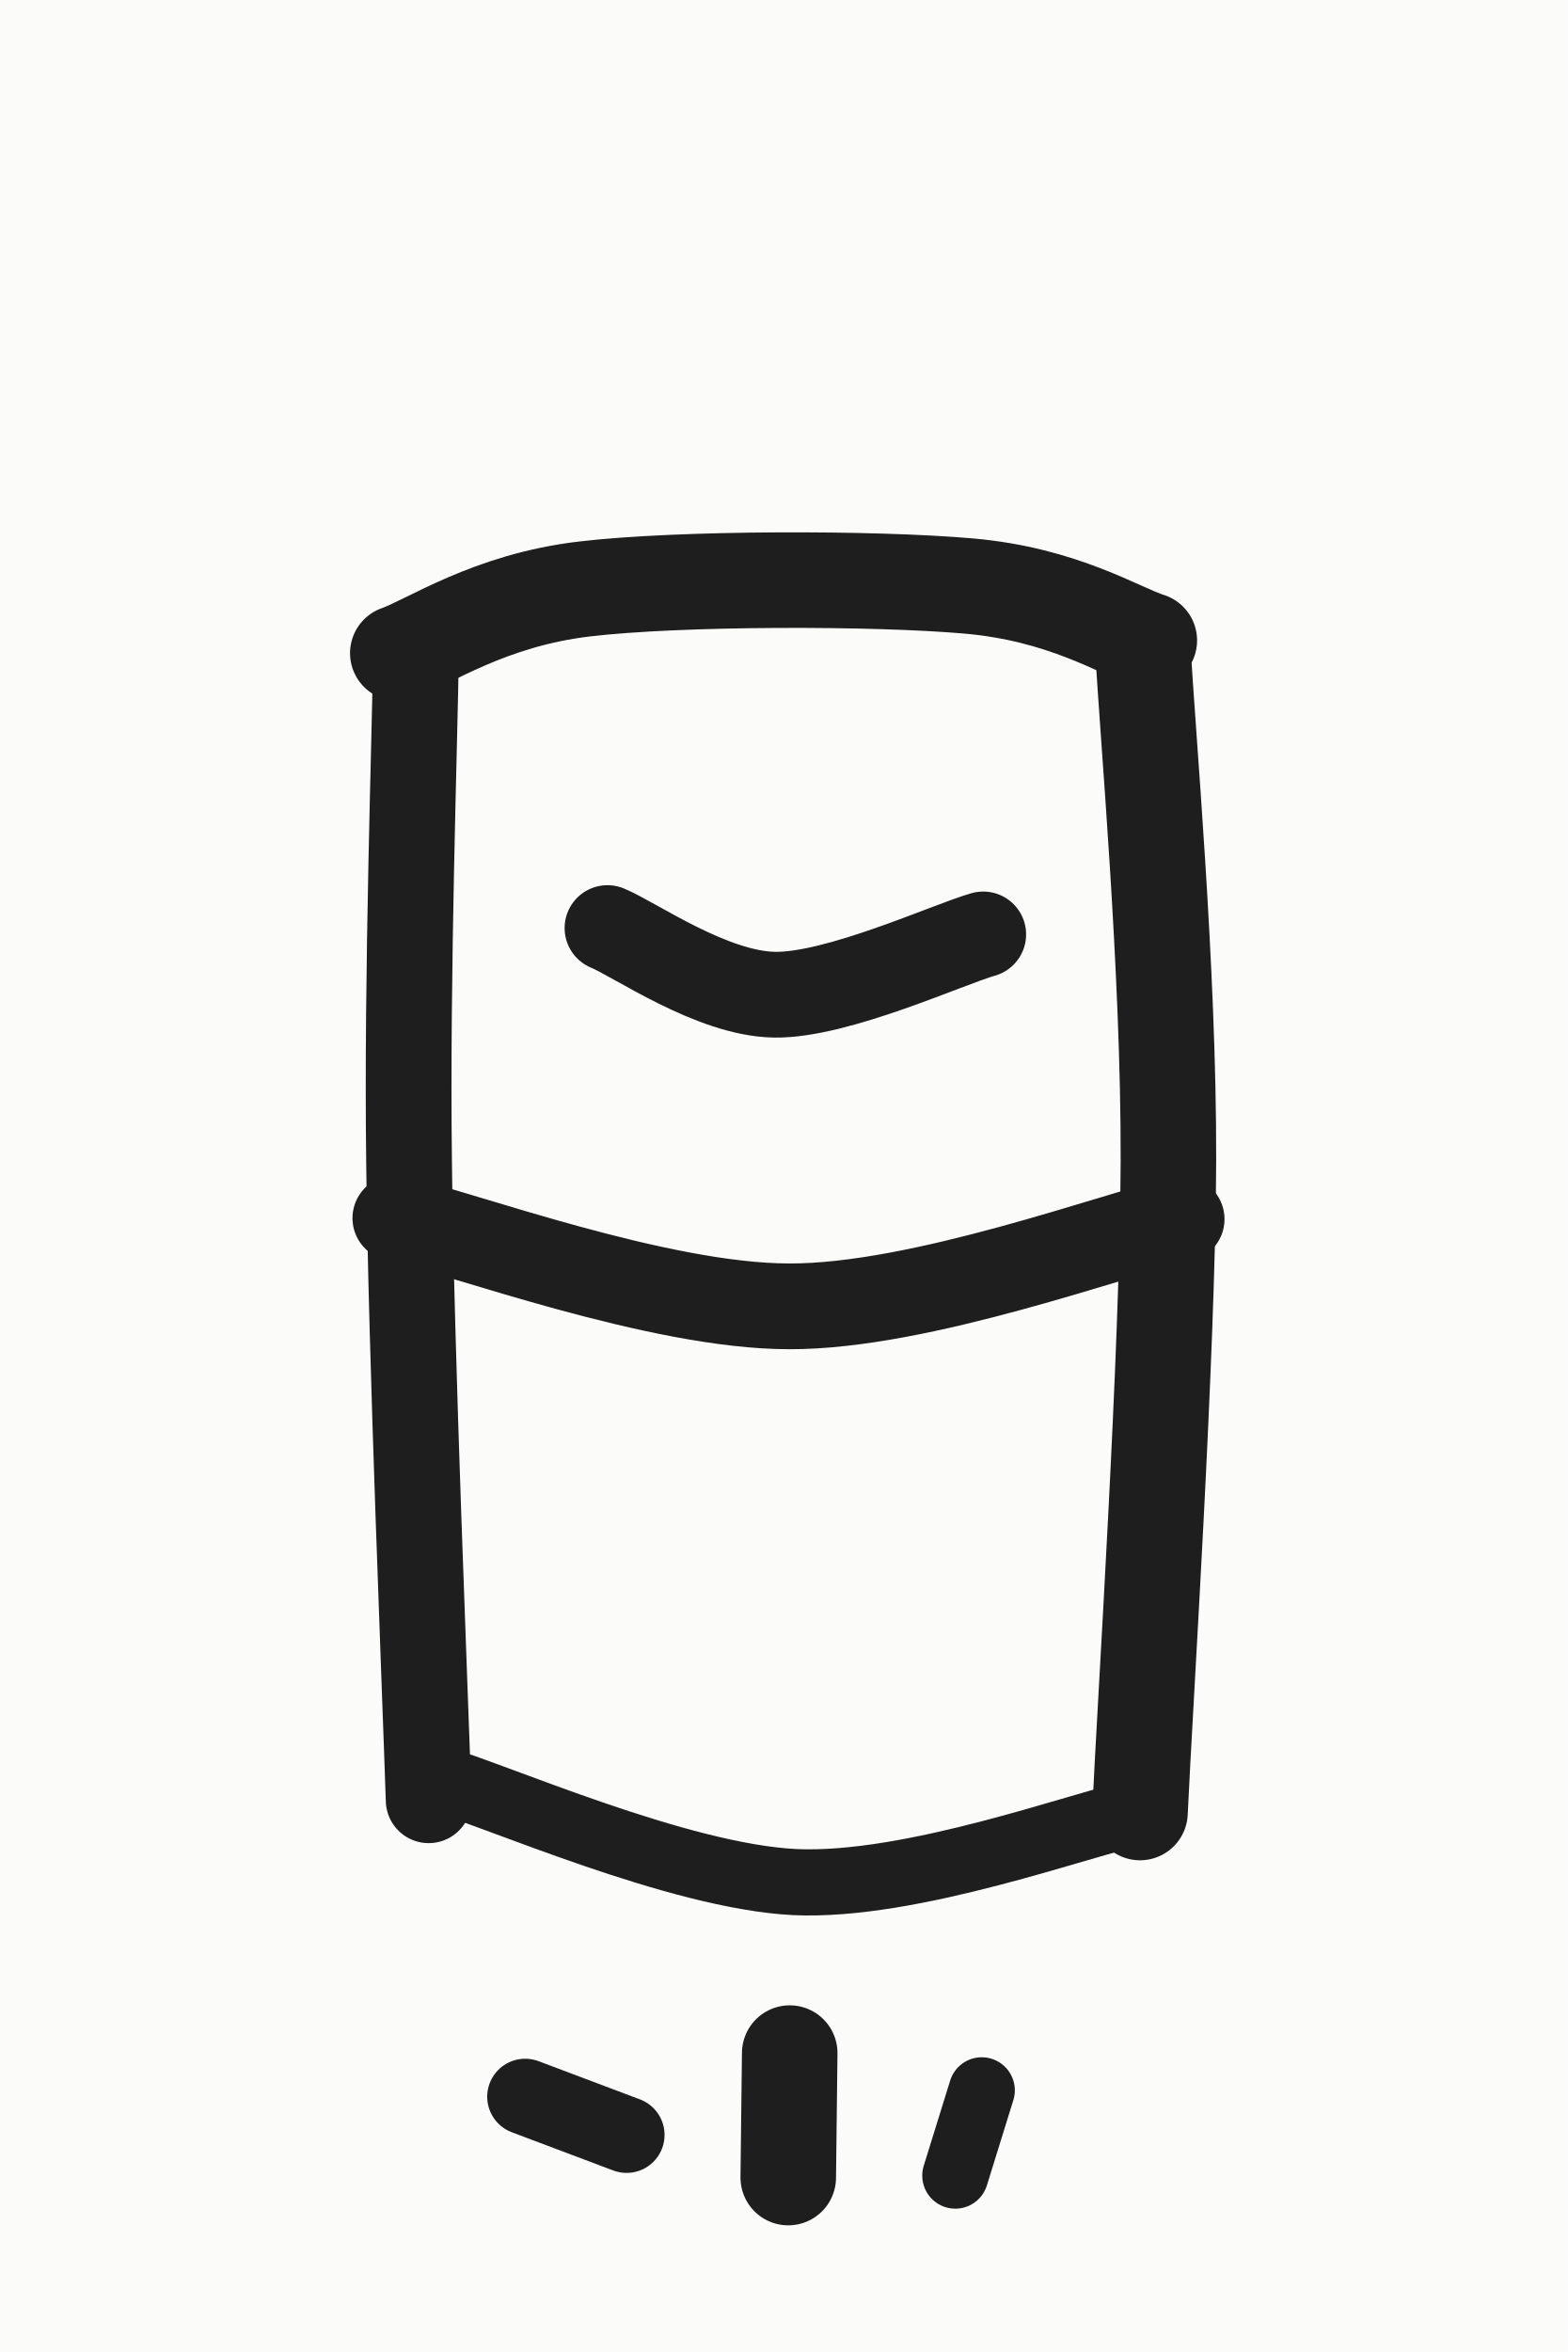
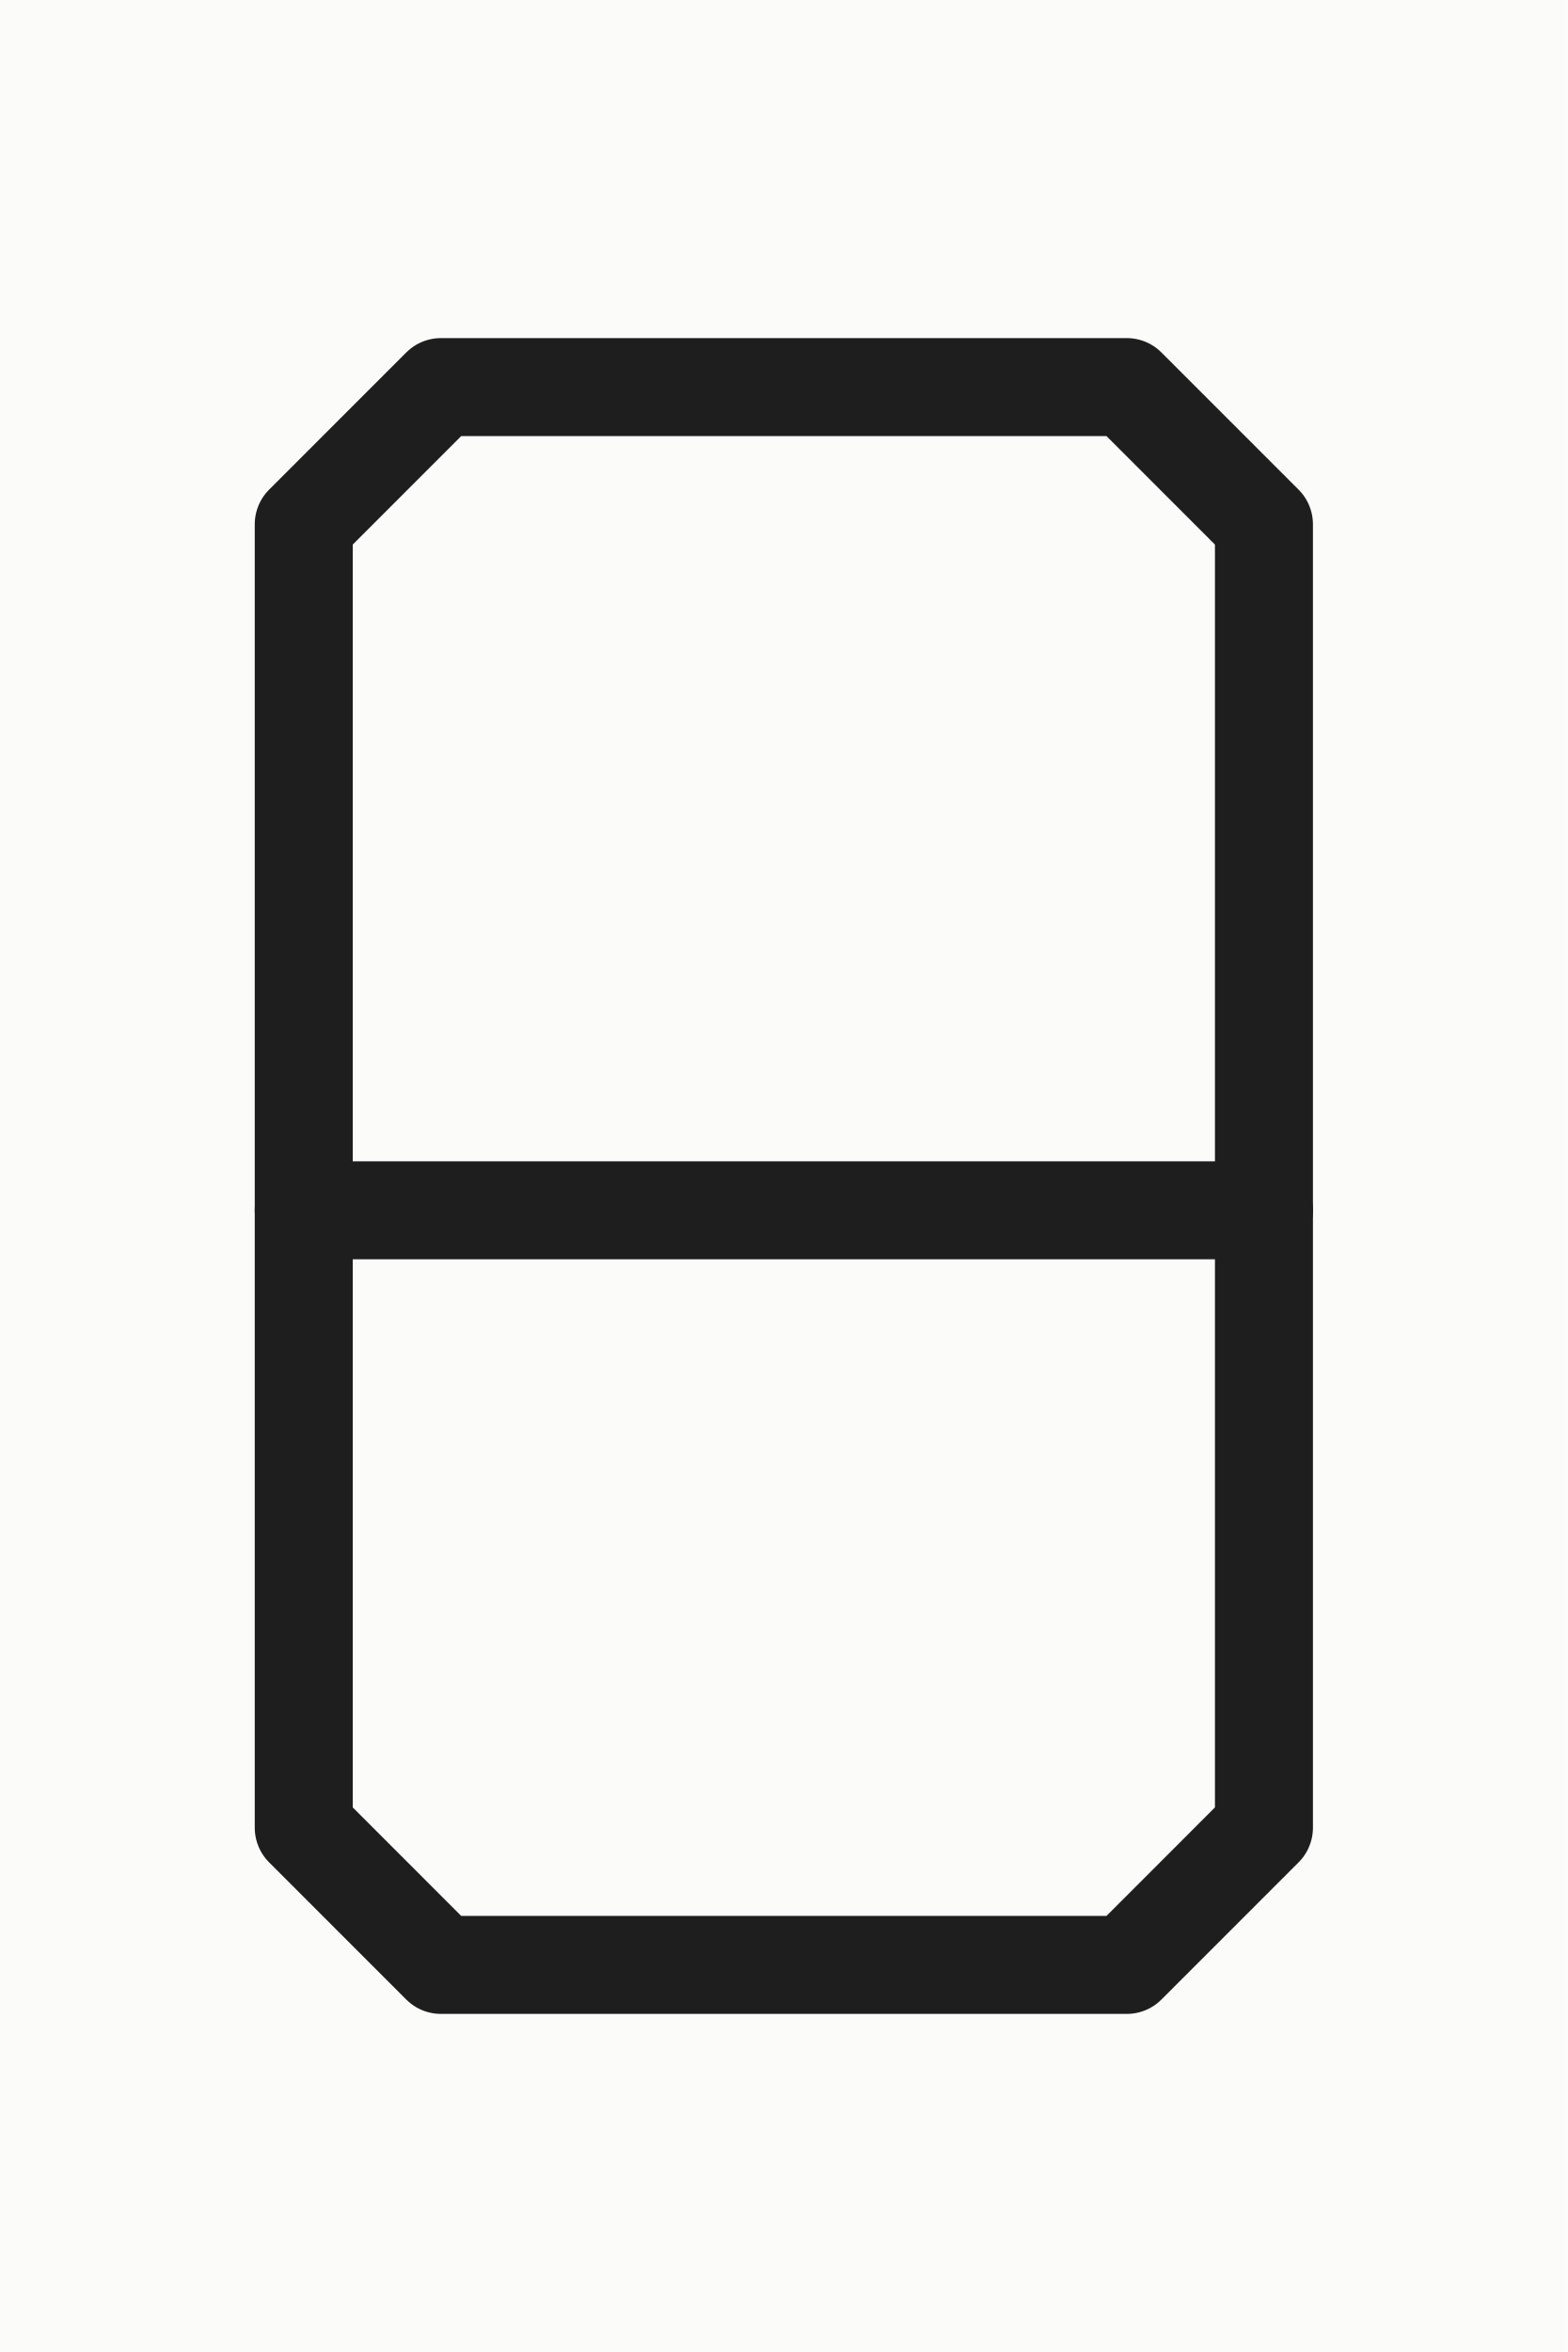
<svg xmlns="http://www.w3.org/2000/svg" width="128" height="192" viewBox="0 0 32 48">
  <rect width="32" height="48" fill="#FBFBFA" />
-   <path d="M8.49,13.35C8.47,15.07 8.3,19.81 8.35,23.71C8.39,27.61 8.68,34.56 8.75,36.74" fill="none" stroke="#1E1E1E" stroke-width="1.75" stroke-linecap="round" stroke-linejoin="round" />
-   <path d="M23.33,13.23C23.42,14.97 23.86,19.73 23.85,23.69C23.84,27.65 23.37,34.77 23.27,36.99" fill="none" stroke="#1E1E1E" stroke-width="1.95" stroke-linecap="round" stroke-linejoin="round" />
-   <path d="M8.12,13.33C8.75,13.11 9.98,12.25 11.93,12.02C13.87,11.79 17.86,11.79 19.78,11.96C21.71,12.13 22.85,12.88 23.46,13.07" fill="none" stroke="#1E1E1E" stroke-width="1.95" stroke-linecap="round" stroke-linejoin="round" />
-   <path d="M8.91,36.29C10.13,36.64 13.83,38.29 16.22,38.41C18.62,38.52 22.11,37.21 23.29,36.97" fill="none" stroke="#1E1E1E" stroke-width="1.35" stroke-linecap="round" stroke-linejoin="round" />
-   <path d="M8.07,24.86C9.41,25.16 13.44,26.66 16.11,26.66C18.79,26.67 22.78,25.18 24.12,24.88" fill="none" stroke="#1E1E1E" stroke-width="1.75" stroke-linecap="round" stroke-linejoin="round" />
-   <path d="M12.4,18.94C12.96,19.17 14.53,20.28 15.81,20.3C17.09,20.32 19.36,19.27 20.07,19.07" fill="none" stroke="#1E1E1E" stroke-width="1.75" stroke-linecap="round" stroke-linejoin="round" />
-   <path d="M10.72,42.79C11.41,43.05 12.1,43.31 12.79,43.57" fill="none" stroke="#1E1E1E" stroke-width="1.55" stroke-linecap="round" stroke-linejoin="round" />
-   <path d="M16.12,41.9C16.11,42.75 16.1,43.59 16.09,44.44" fill="none" stroke="#1E1E1E" stroke-width="1.95" stroke-linecap="round" stroke-linejoin="round" />
-   <path d="M20.04,42.66C19.86,43.24 19.68,43.82 19.5,44.4" fill="none" stroke="#1E1E1E" stroke-width="1.35" stroke-linecap="round" stroke-linejoin="round" />
+   <path d="M16,7.9C18.33,7.9 20.67,7.9 23,7.9C23.93,8.83 24.87,9.77 25.8,10.7C25.8,19.57 25.8,28.43 25.8,37.3C24.87,38.23 23.93,39.17 23,40.1C18.33,40.1 13.67,40.1 9,40.1C8.07,39.17 7.13,38.23 6.2,37.3C6.2,28.43 6.2,19.57 6.2,10.7C7.13,9.77 8.07,8.83 9,7.9C11.33,7.9 13.67,7.9 16,7.9" fill="none" stroke="#1E1E1E" stroke-width="2.0" stroke-linecap="round" stroke-linejoin="round" />
+   <path d="M6.2,24.7C12.73,24.7 19.27,24.7 25.8,24.7" fill="none" stroke="#1E1E1E" stroke-width="2.0" stroke-linecap="round" stroke-linejoin="round" />
</svg>
